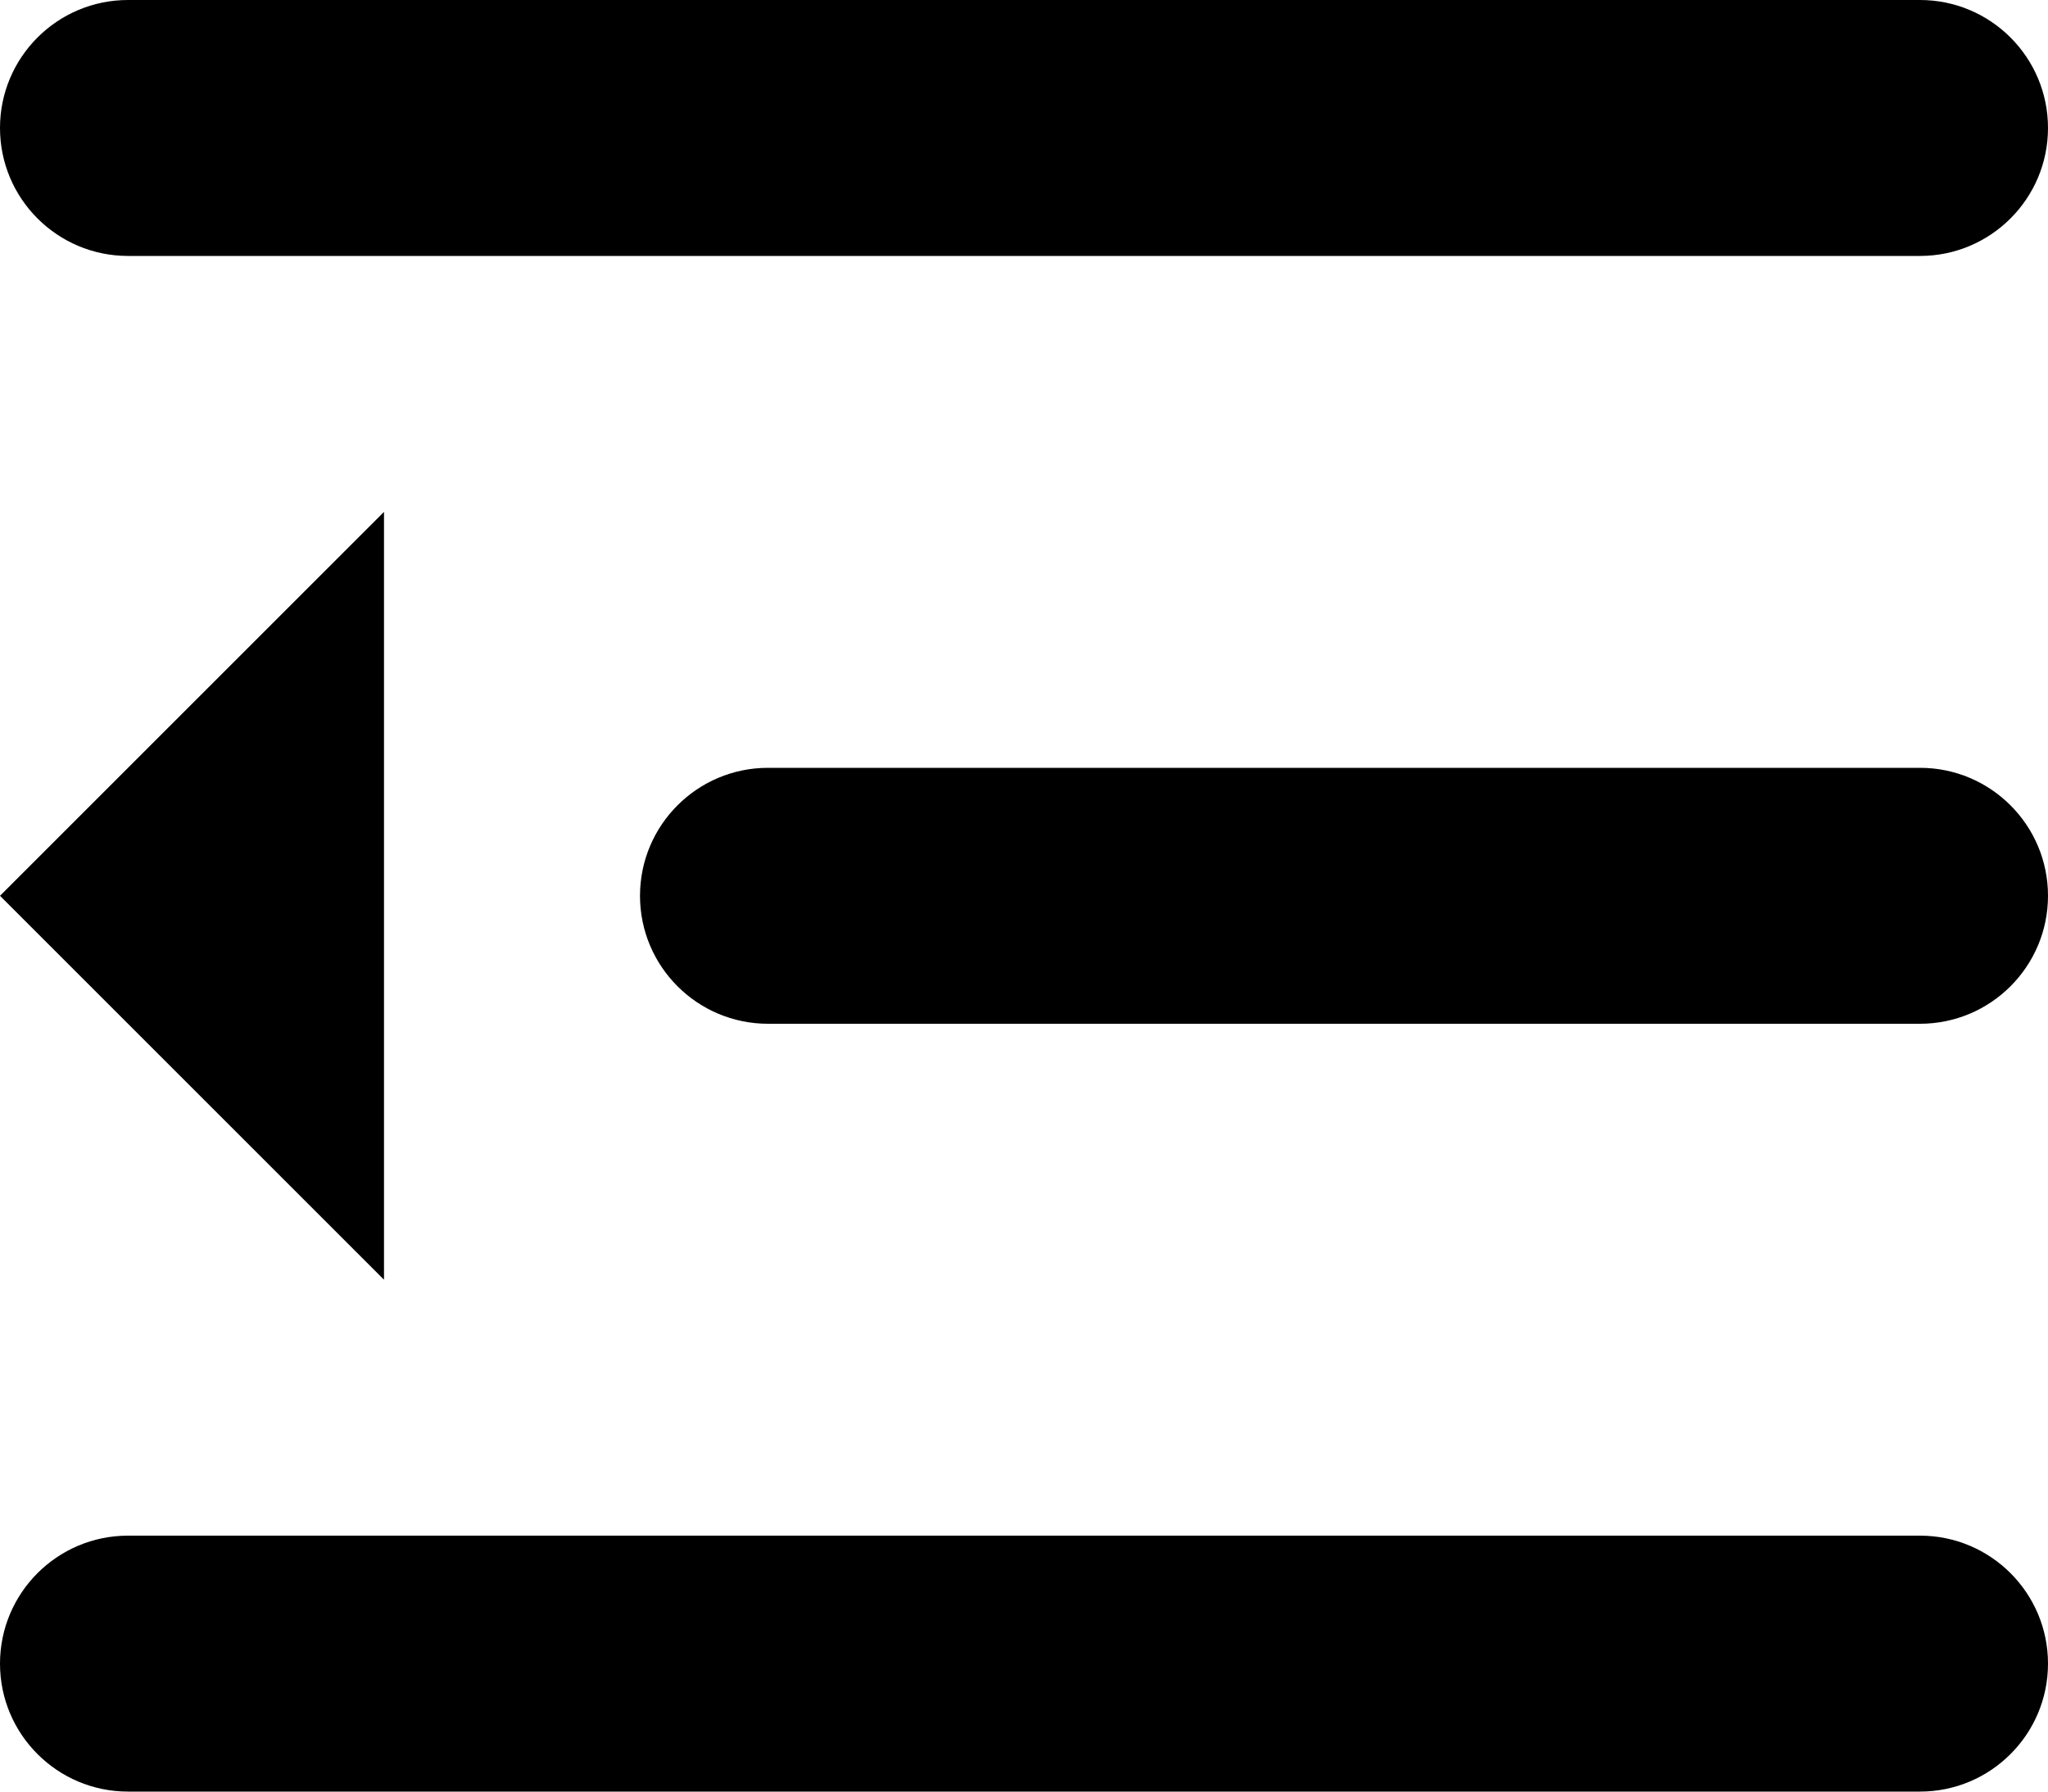
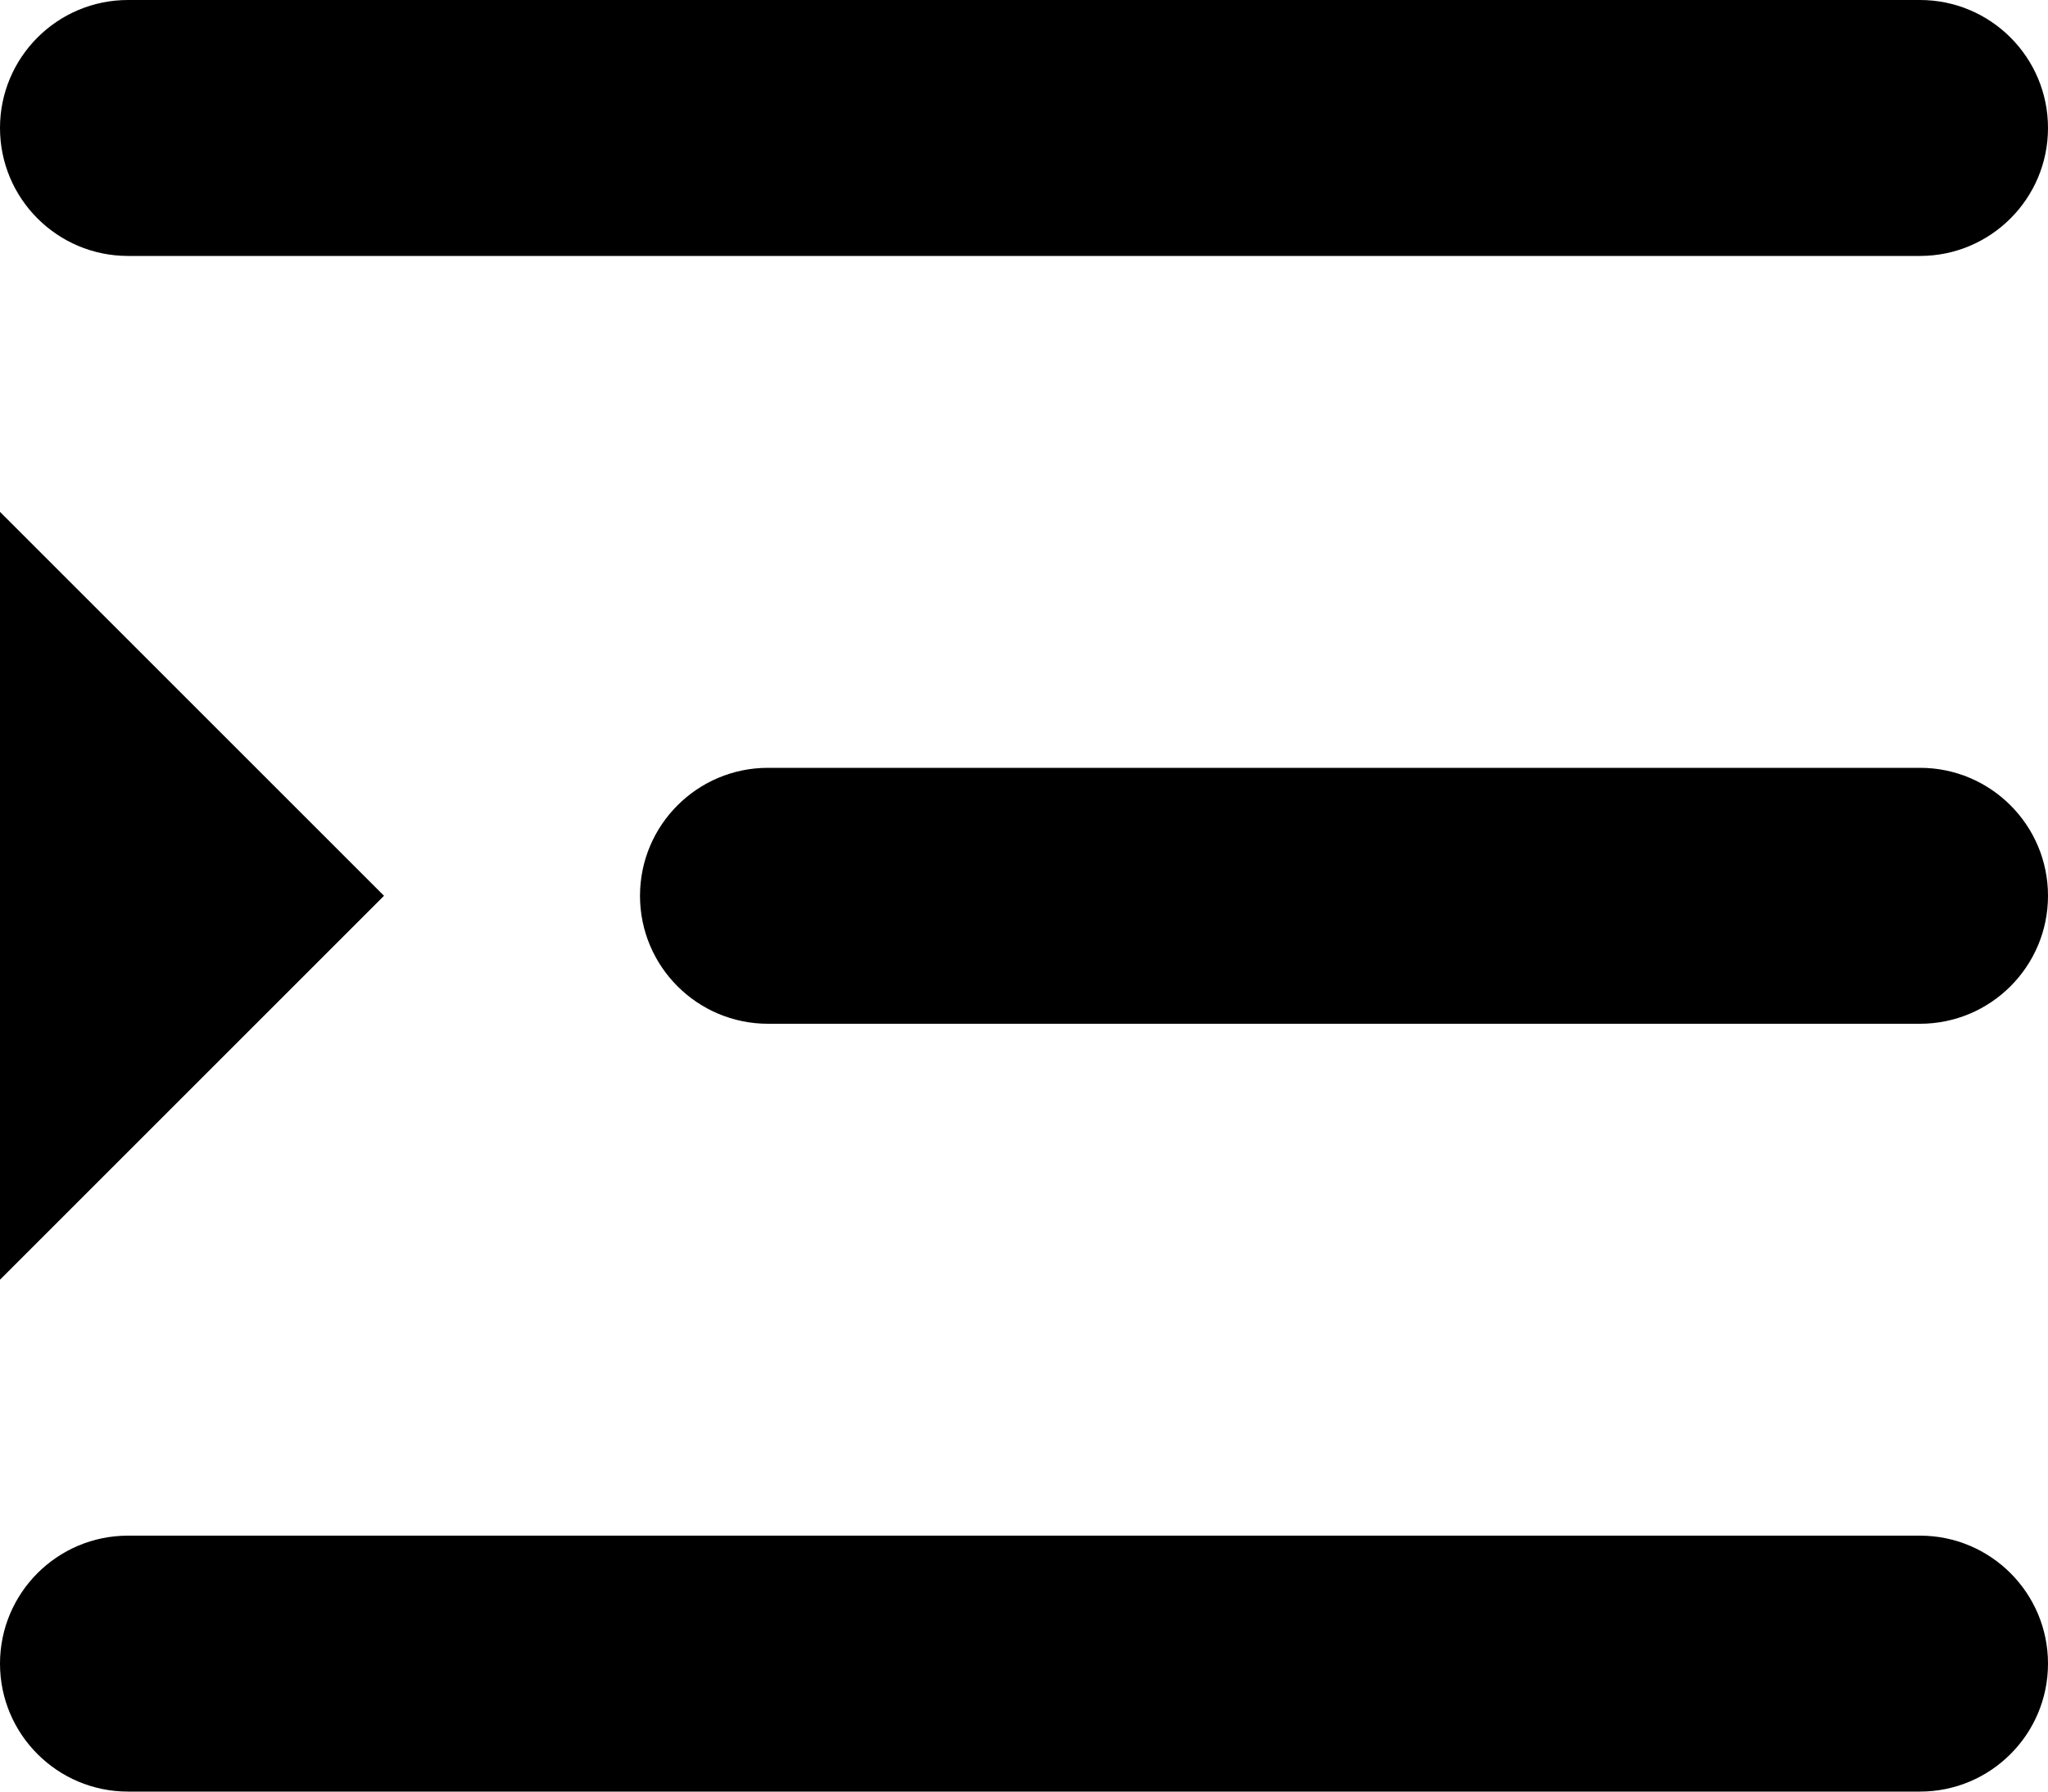
<svg xmlns="http://www.w3.org/2000/svg" width="16" height="14" viewBox="0 0 16 14" fill="currentColor">
  <path fill-rule="evenodd" clip-rule="evenodd" d="M-8.74228e-08 1C-3.91405e-08 0.448 0.448 3.91405e-08 1 8.74228e-08L15 1.31134e-06C15.552 1.35962e-06 16 0.448 16 1C16 1.552 15.552 2 15 2L1 2C0.448 2 -1.35705e-07 1.552 -8.74228e-08 1Z" />
  <path fill-rule="evenodd" clip-rule="evenodd" d="M5 7C5 6.448 5.448 6 6 6L15 6C15.552 6 16 6.448 16 7C16 7.552 15.552 8 15 8L6 8C5.448 8 5 7.552 5 7Z" />
  <path fill-rule="evenodd" clip-rule="evenodd" d="M-8.74228e-08 13C-3.91405e-08 12.448 0.448 12 1 12L15 12C15.552 12 16 12.448 16 13C16 13.552 15.552 14 15 14L1 14C0.448 14 -1.35705e-07 13.552 -8.74228e-08 13Z" />
-   <path d="M3 10L0 7L3 4V10Z" />
+   <path d="M4.76995e-08 4L3 7L-4.76837e-07 10L4.76995e-08 4Z" />
</svg>
